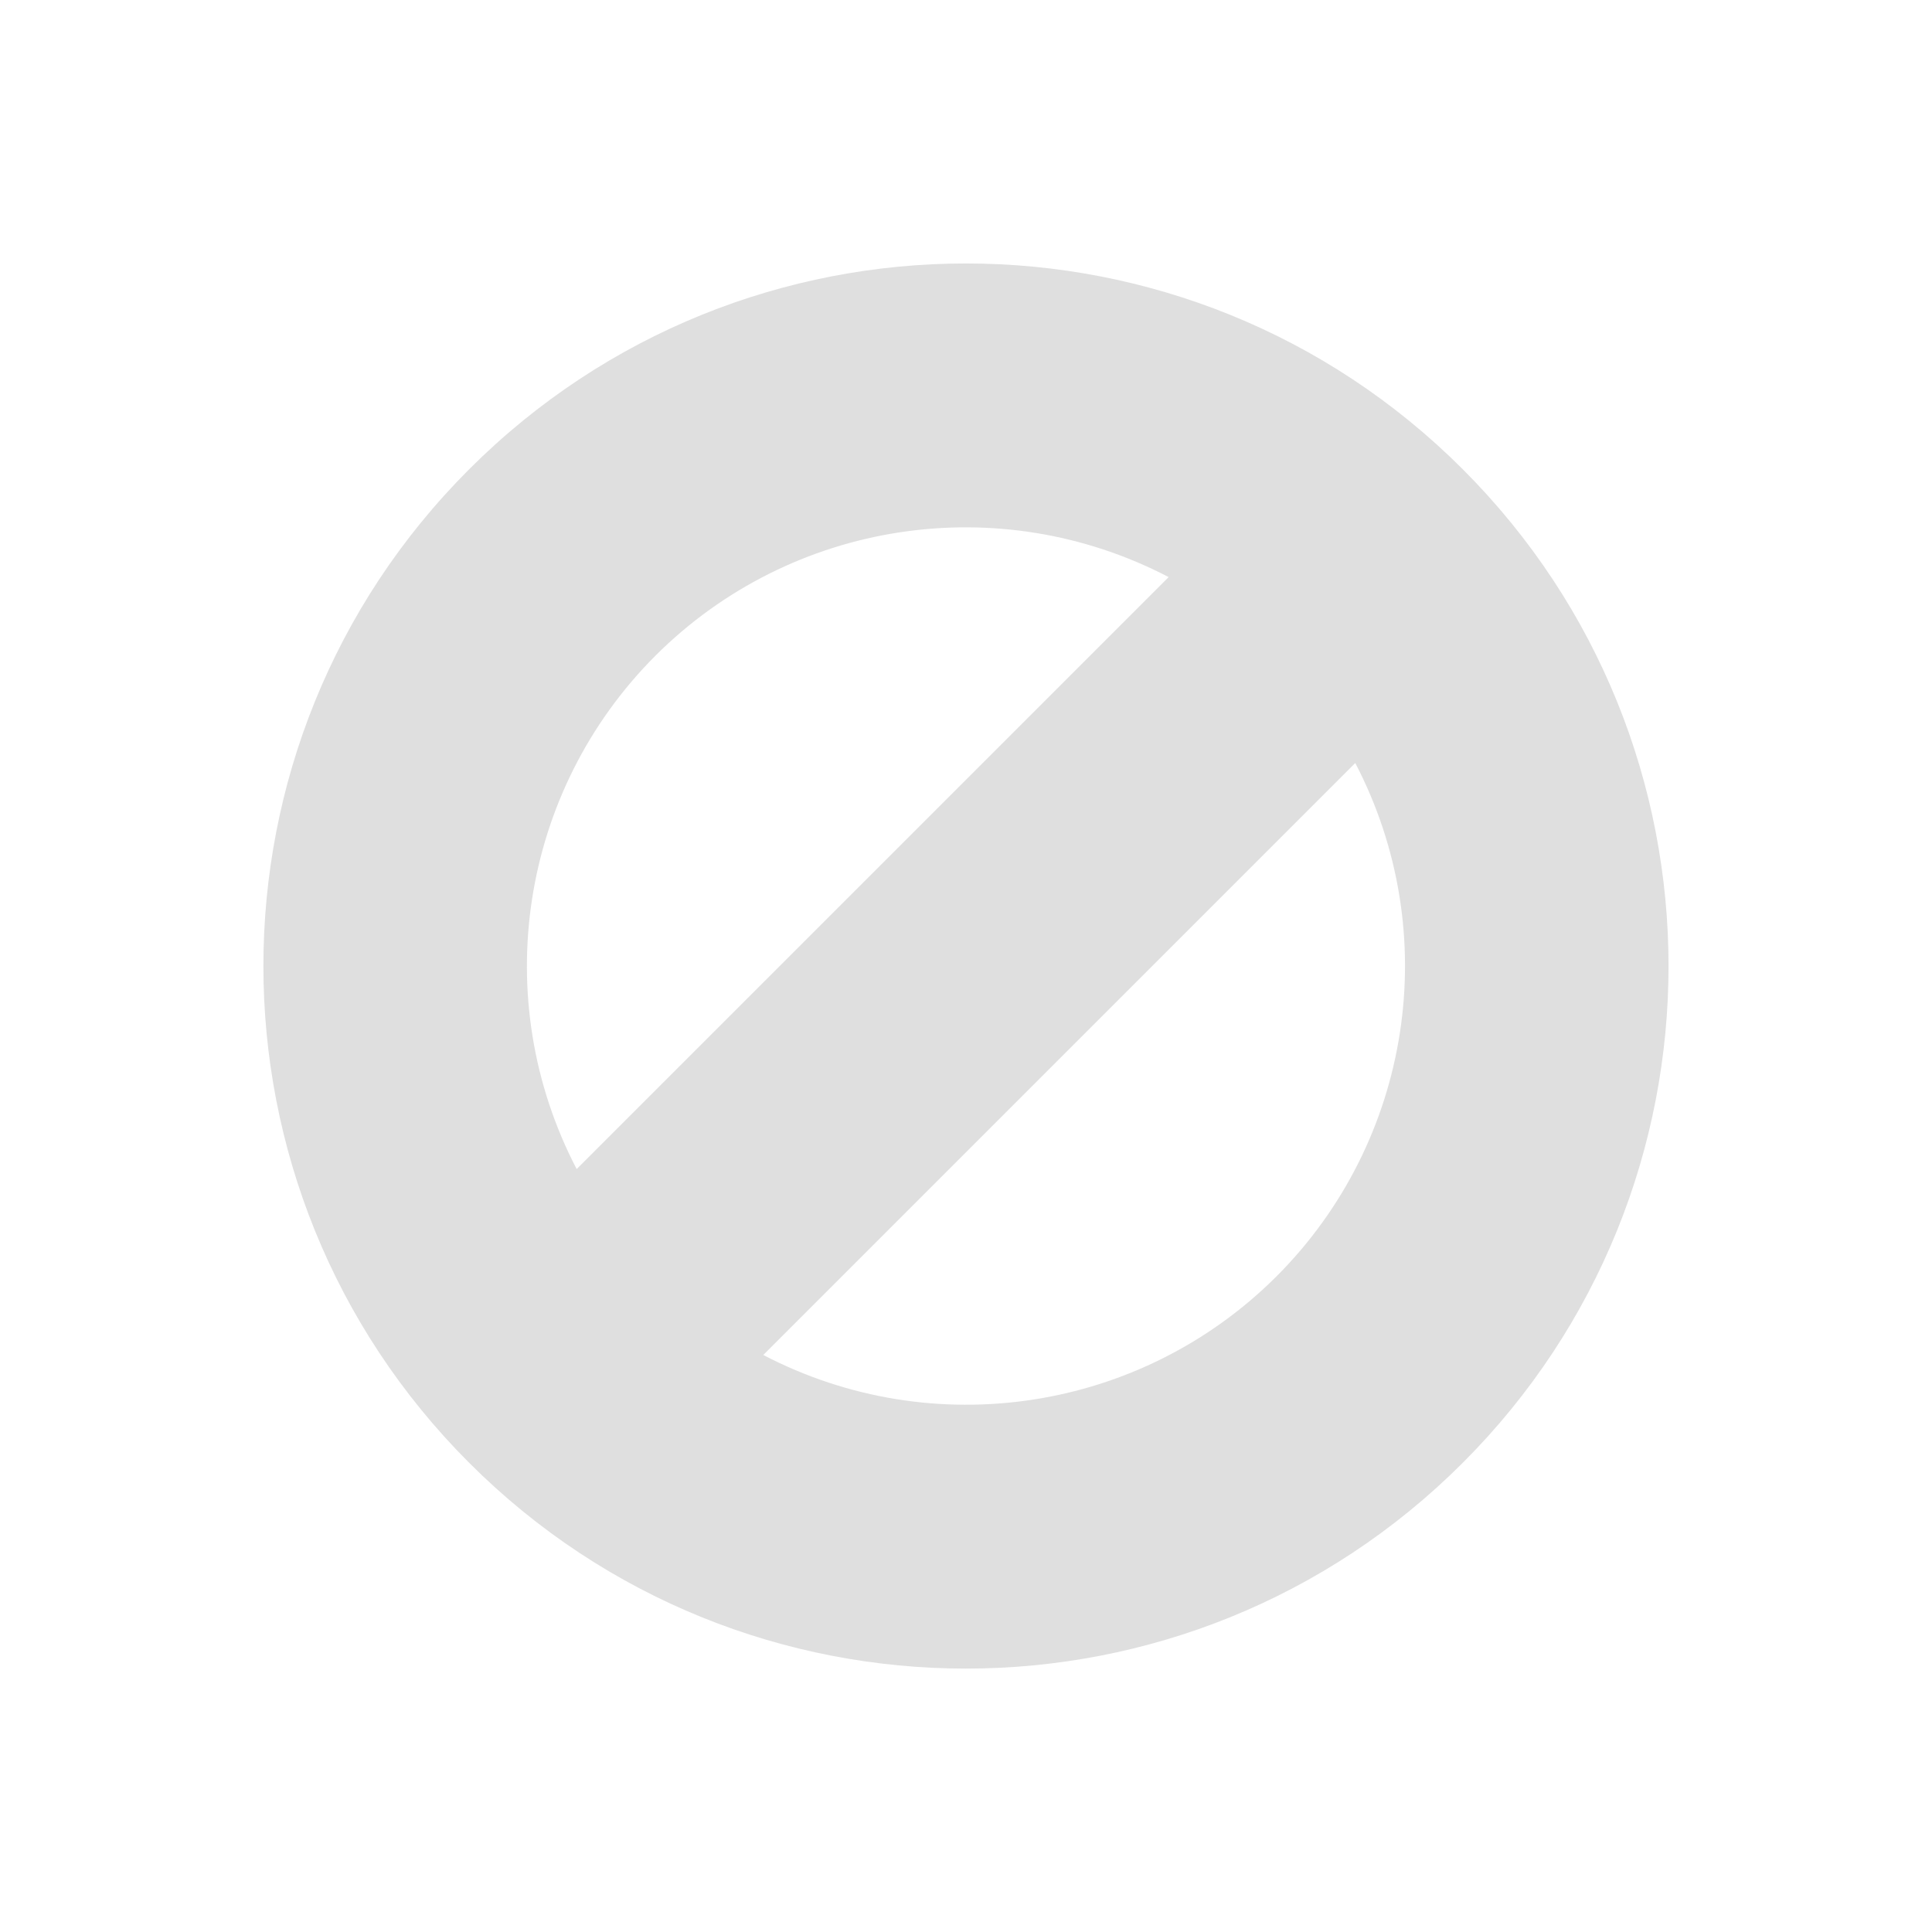
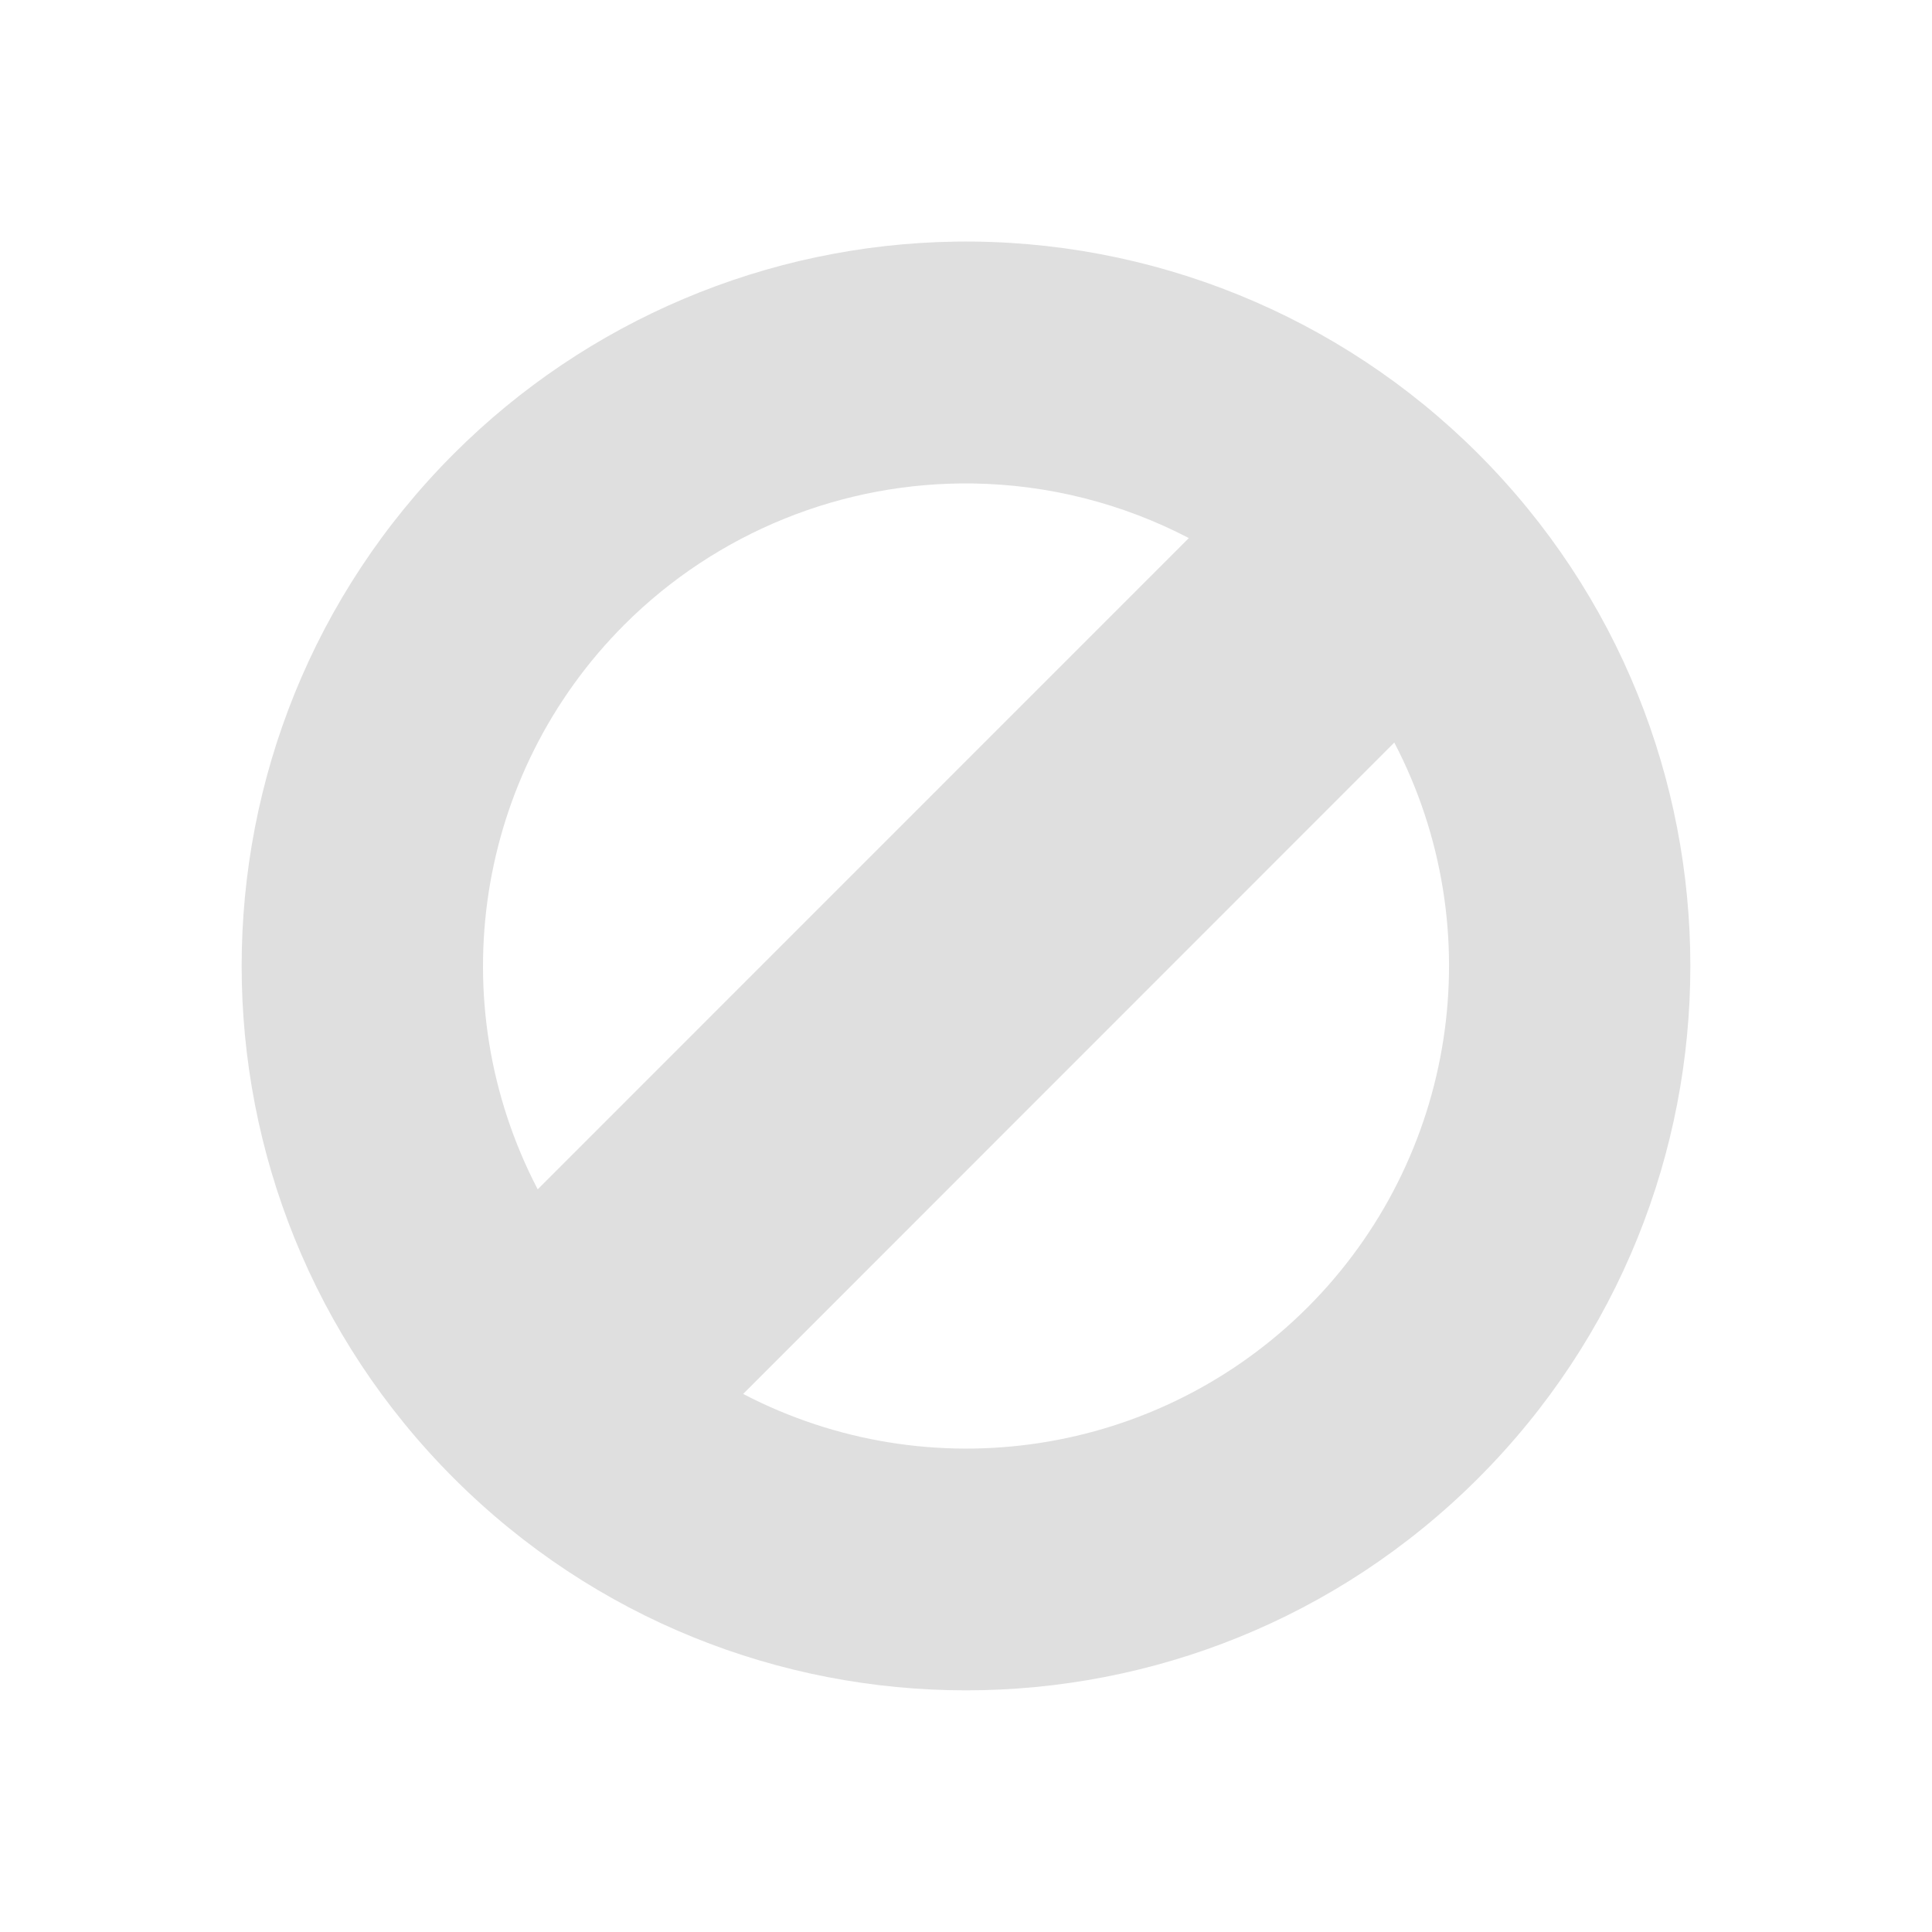
- <svg xmlns="http://www.w3.org/2000/svg" xmlns:ns1="http://www.openswatchbook.org/uri/2009/osb" style="enable-background:new" id="22-22-svg25" width="22" height="22" version="1.1">
+ <svg xmlns="http://www.w3.org/2000/svg" xmlns:ns1="http://www.openswatchbook.org/uri/2009/osb" style="enable-background:new" id="22-22-svg25" width="32" height="32" version="1.1">
  <defs id="22-22-defs4">
    <linearGradient id="22-22-linearGradient5606" ns1:paint="solid">
      <stop id="22-22-stop5608" offset="0" style="stop-color:#000000" />
    </linearGradient>
  </defs>
-   <g id="22-22-edit-delete">
+   <g id="22-22-edit-delete" transform="translate(32,10)">
    <rect style="opacity:0.001" id="22-22-rect6" width="22" height="22" x="0" y="0" />
    <g id="22-22-layer12" transform="translate(-445.0004,125.0034)">
      <path style="fill:#dfdfdf" id="22-22-path8" d="m 461.657,-119.66 a 8,8 0 0 0 -11.314,0 8,8 0 0 0 0,11.314 8,8 0 0 0 11.314,0 8,8 0 0 0 0,-11.314 z m -1.224,3.345 a 5,5 0 0 1 -0.898,5.847 5,5 0 0 1 -5.843,0.894 z m -2.125,-2.117 -6.741,6.741 a 5,5 0 0 1 0.898,-5.847 5,5 0 0 1 5.843,-0.894 z" />
    </g>
  </g>
+   <g id="edit-delete">
+     <rect y="0" x="0" height="32" width="32" id="rect822" style="opacity:0.001;stroke-width:1.455" />
+     <path id="path840" d="M 15.824 4.002 A 12 12 0 0 0 7.516 7.516 A 12 12 0 0 0 7.516 24.484 A 12 12 0 0 0 24.484 24.484 A 12 12 0 0 0 24.484 7.516 A 12 12 0 0 0 15.824 4.002 z M 16.119 8.008 A 8 8 0 0 1 19.691 8.912 L 8.906 19.699 A 8 8 0 0 1 10.344 10.344 A 8 8 0 0 1 16.119 8.008 z M 23.094 12.299 A 8 8 0 0 1 21.656 21.656 A 8 8 0 0 1 12.309 23.088 L 23.094 12.299 z " style="fill:#dfdfdf;stroke-width:1.5" />
+   </g>
</svg>
